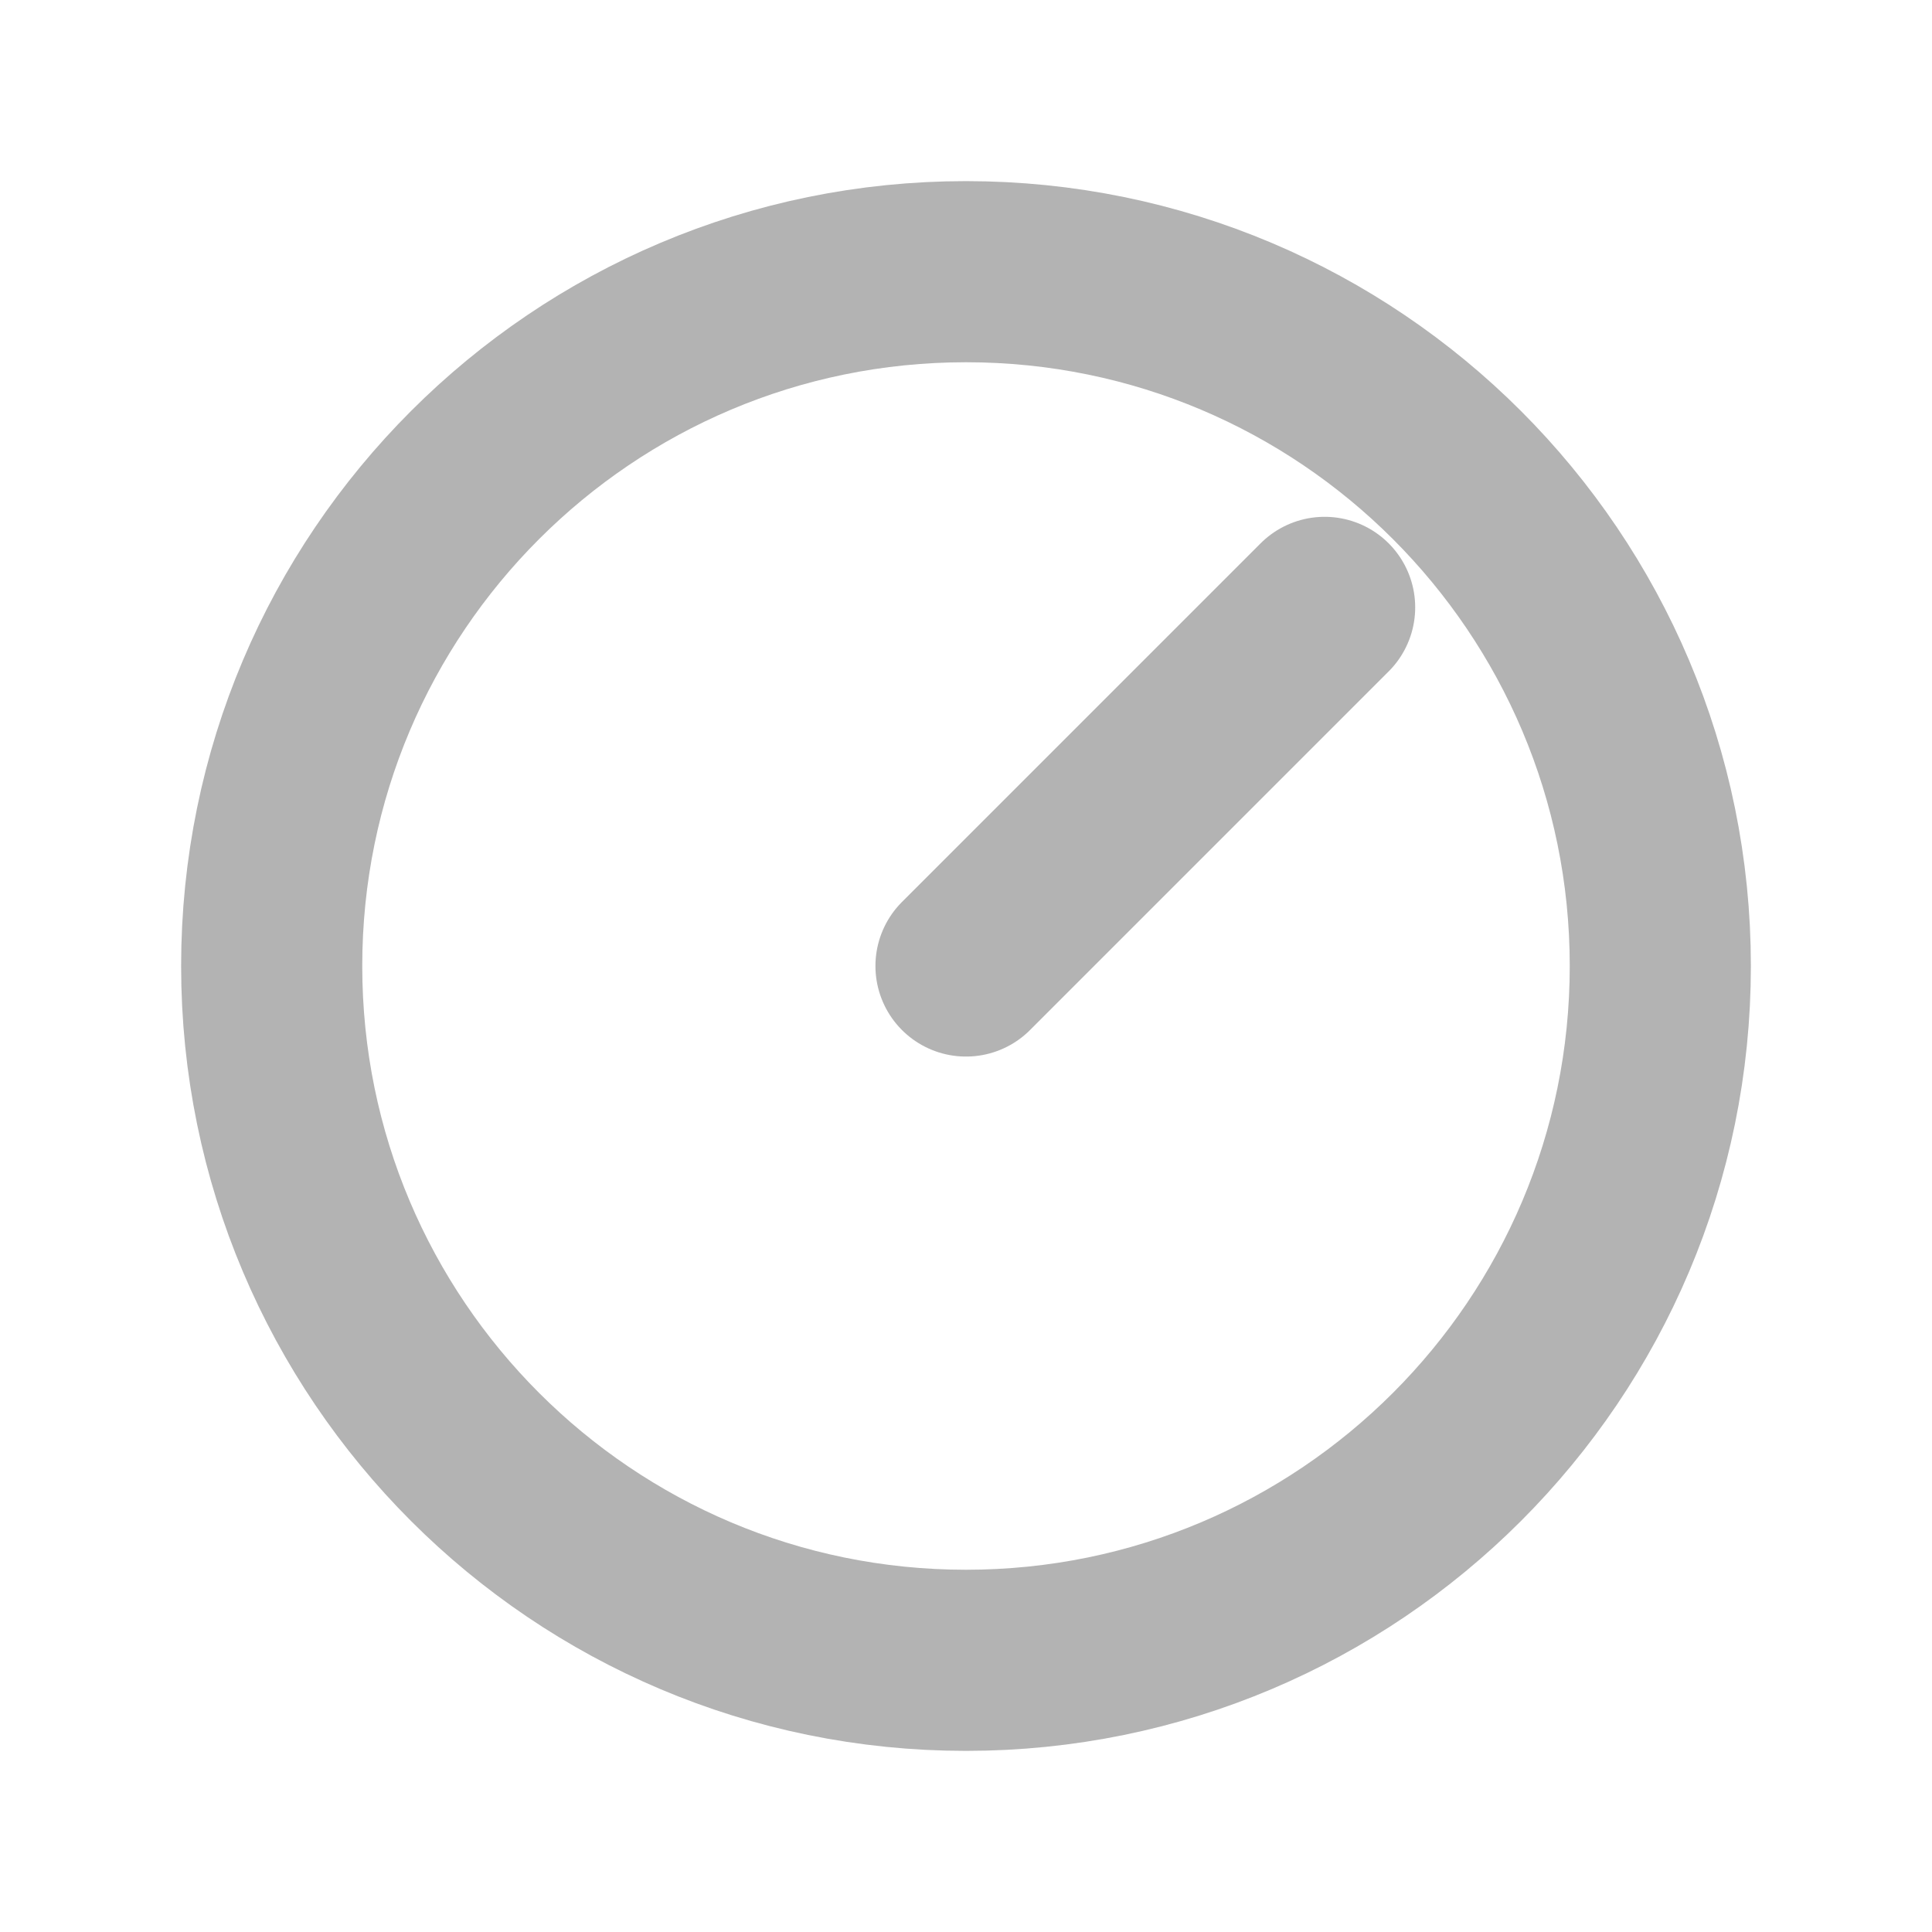
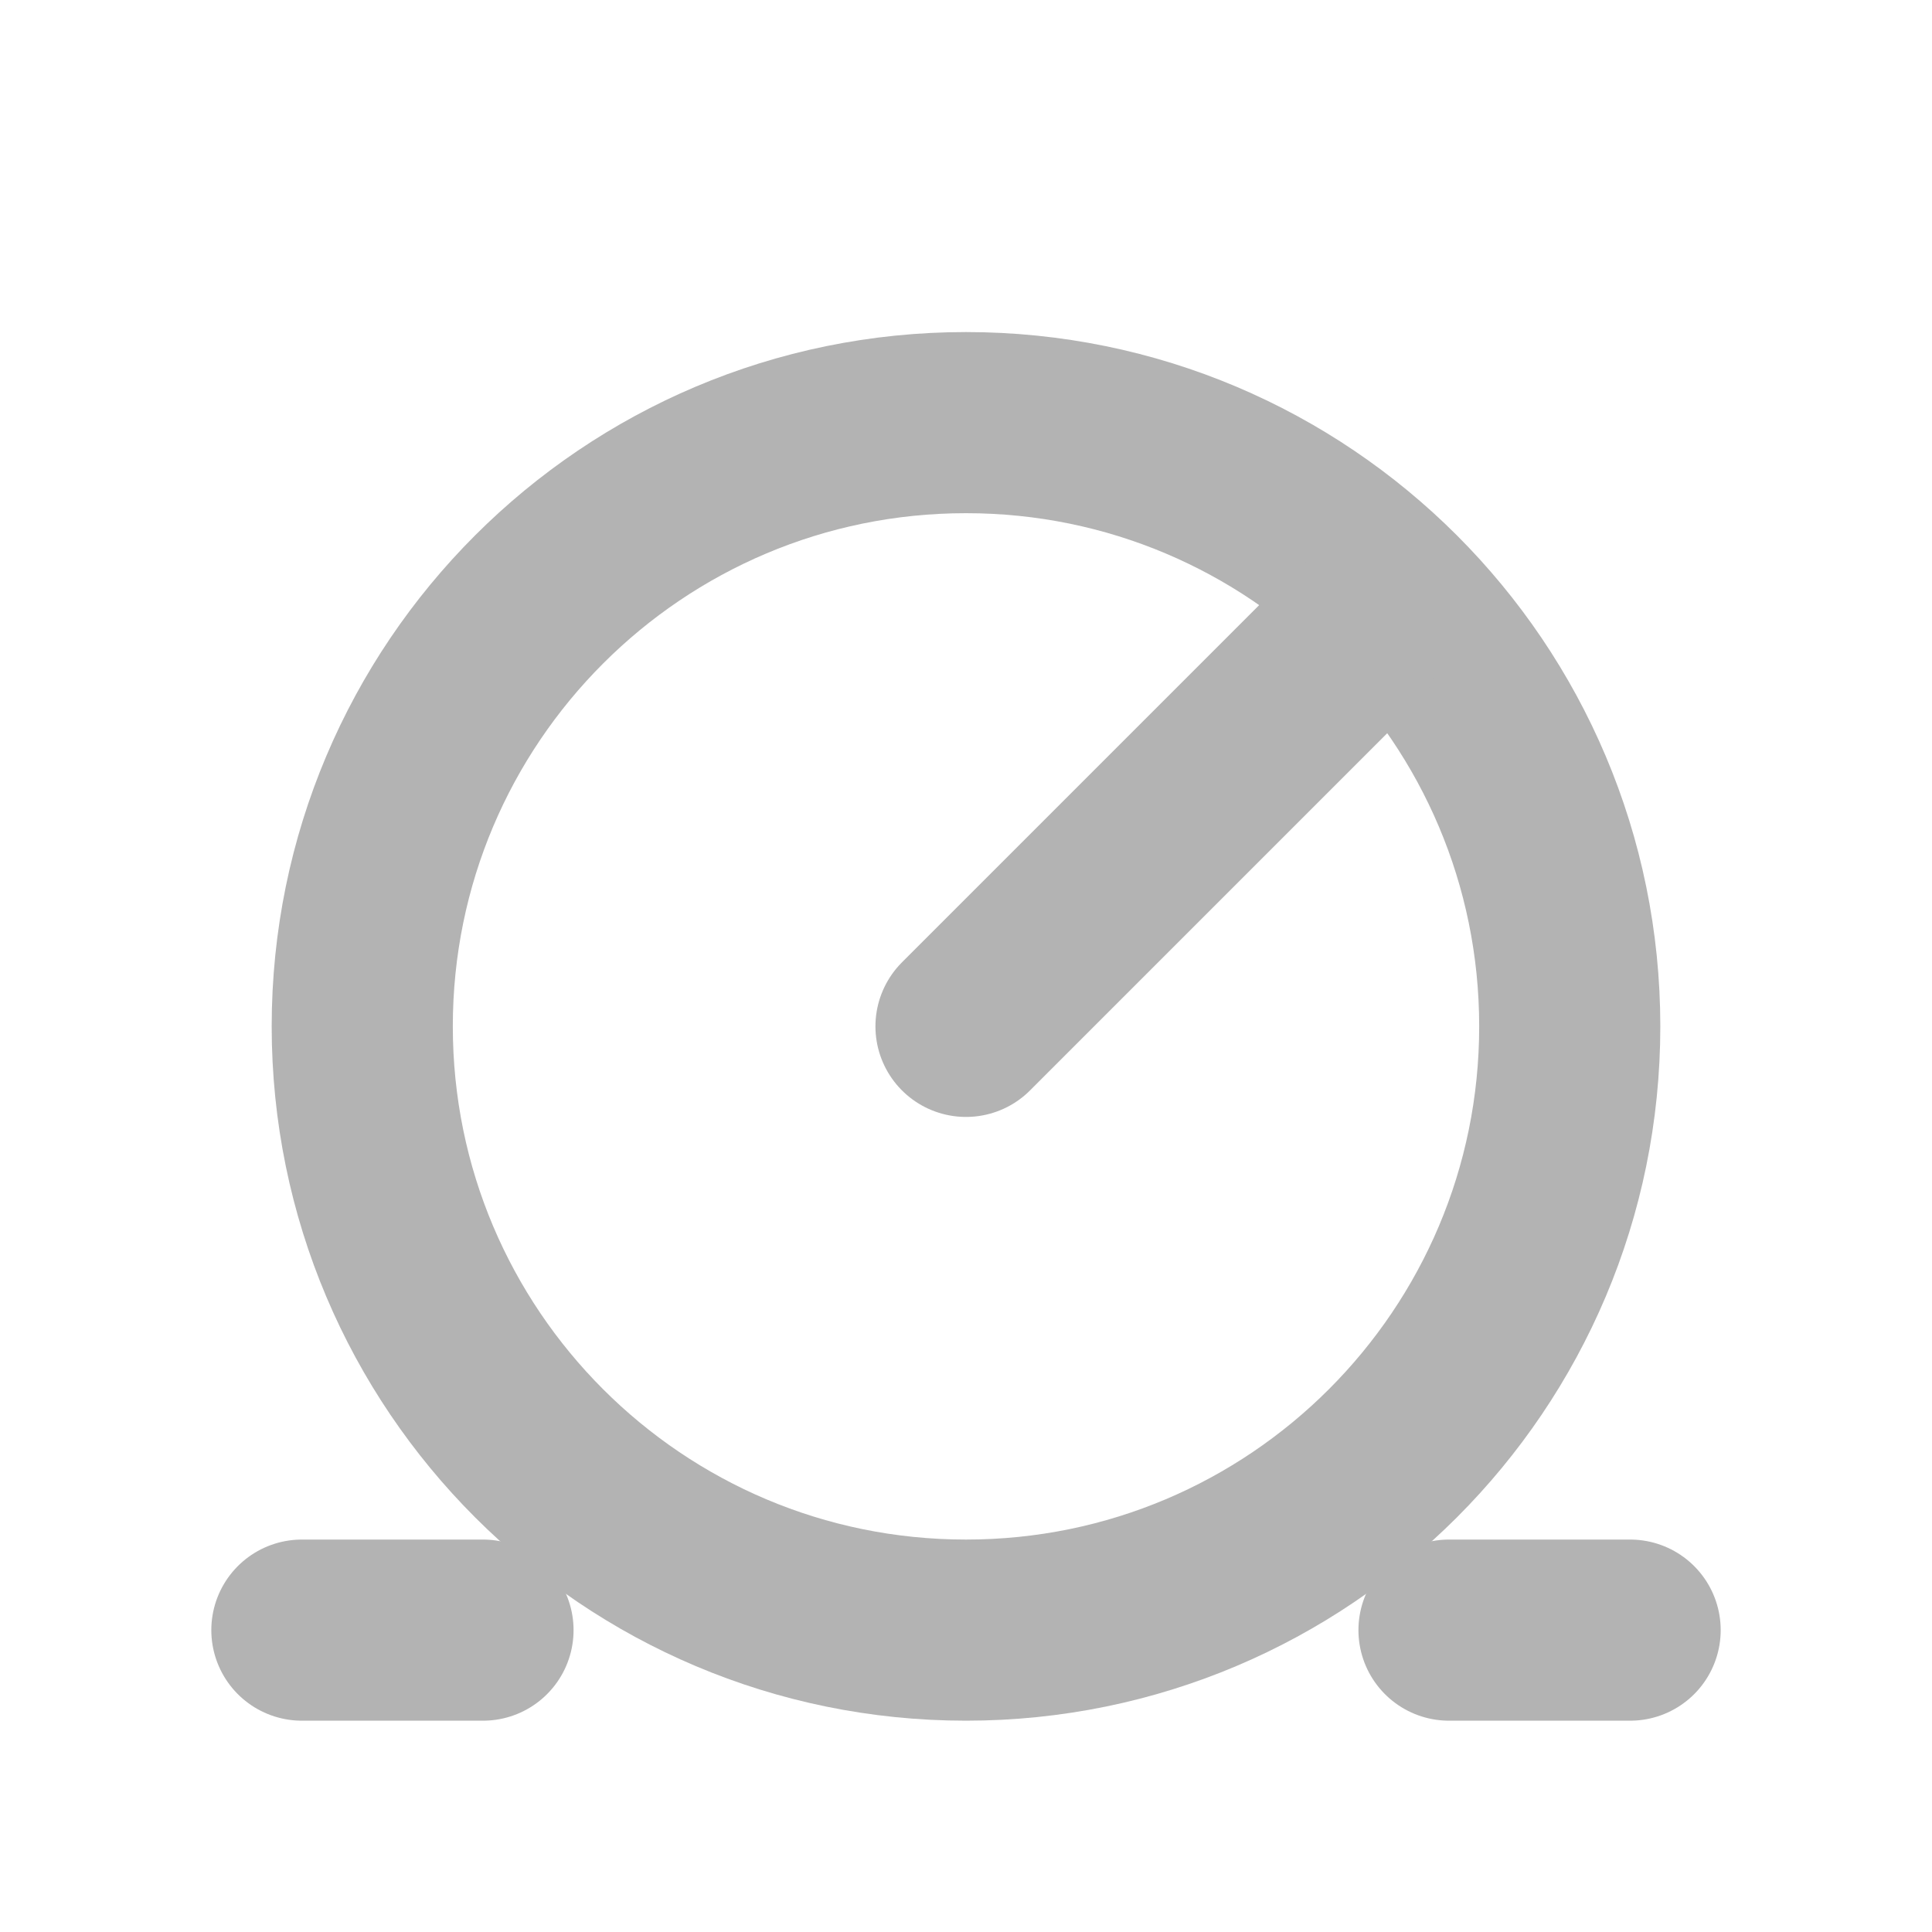
<svg xmlns="http://www.w3.org/2000/svg" width="16" height="16" viewBox="0 0 16 16">
-   <circle cx="8" cy="8" r="5.75" stroke="#B3B3B3" stroke-width="1.5" stroke-linecap="round" stroke-linejoin="round" fill="none" />
-   <path d="M8 8L10.97 5.03" stroke="#B3B3B3" stroke-width="1.5" stroke-linecap="round" stroke-linejoin="round" fill="none" />
+   <circle cx="8" cy="8.5" r="5" stroke="#B3B3B3" stroke-width="1.5" stroke-linecap="round" stroke-linejoin="round" fill="none" />
+   <path d="M8 8.5l3.2-3.2" stroke="#B3B3B3" stroke-width="1.5" stroke-linecap="round" stroke-linejoin="round" fill="none" />
+   <path d="M2.5 13.5h1.5M12 13.5h1.5" stroke="#B3B3B3" stroke-width="1.5" stroke-linecap="round" stroke-linejoin="round" fill="none" />
</svg>
